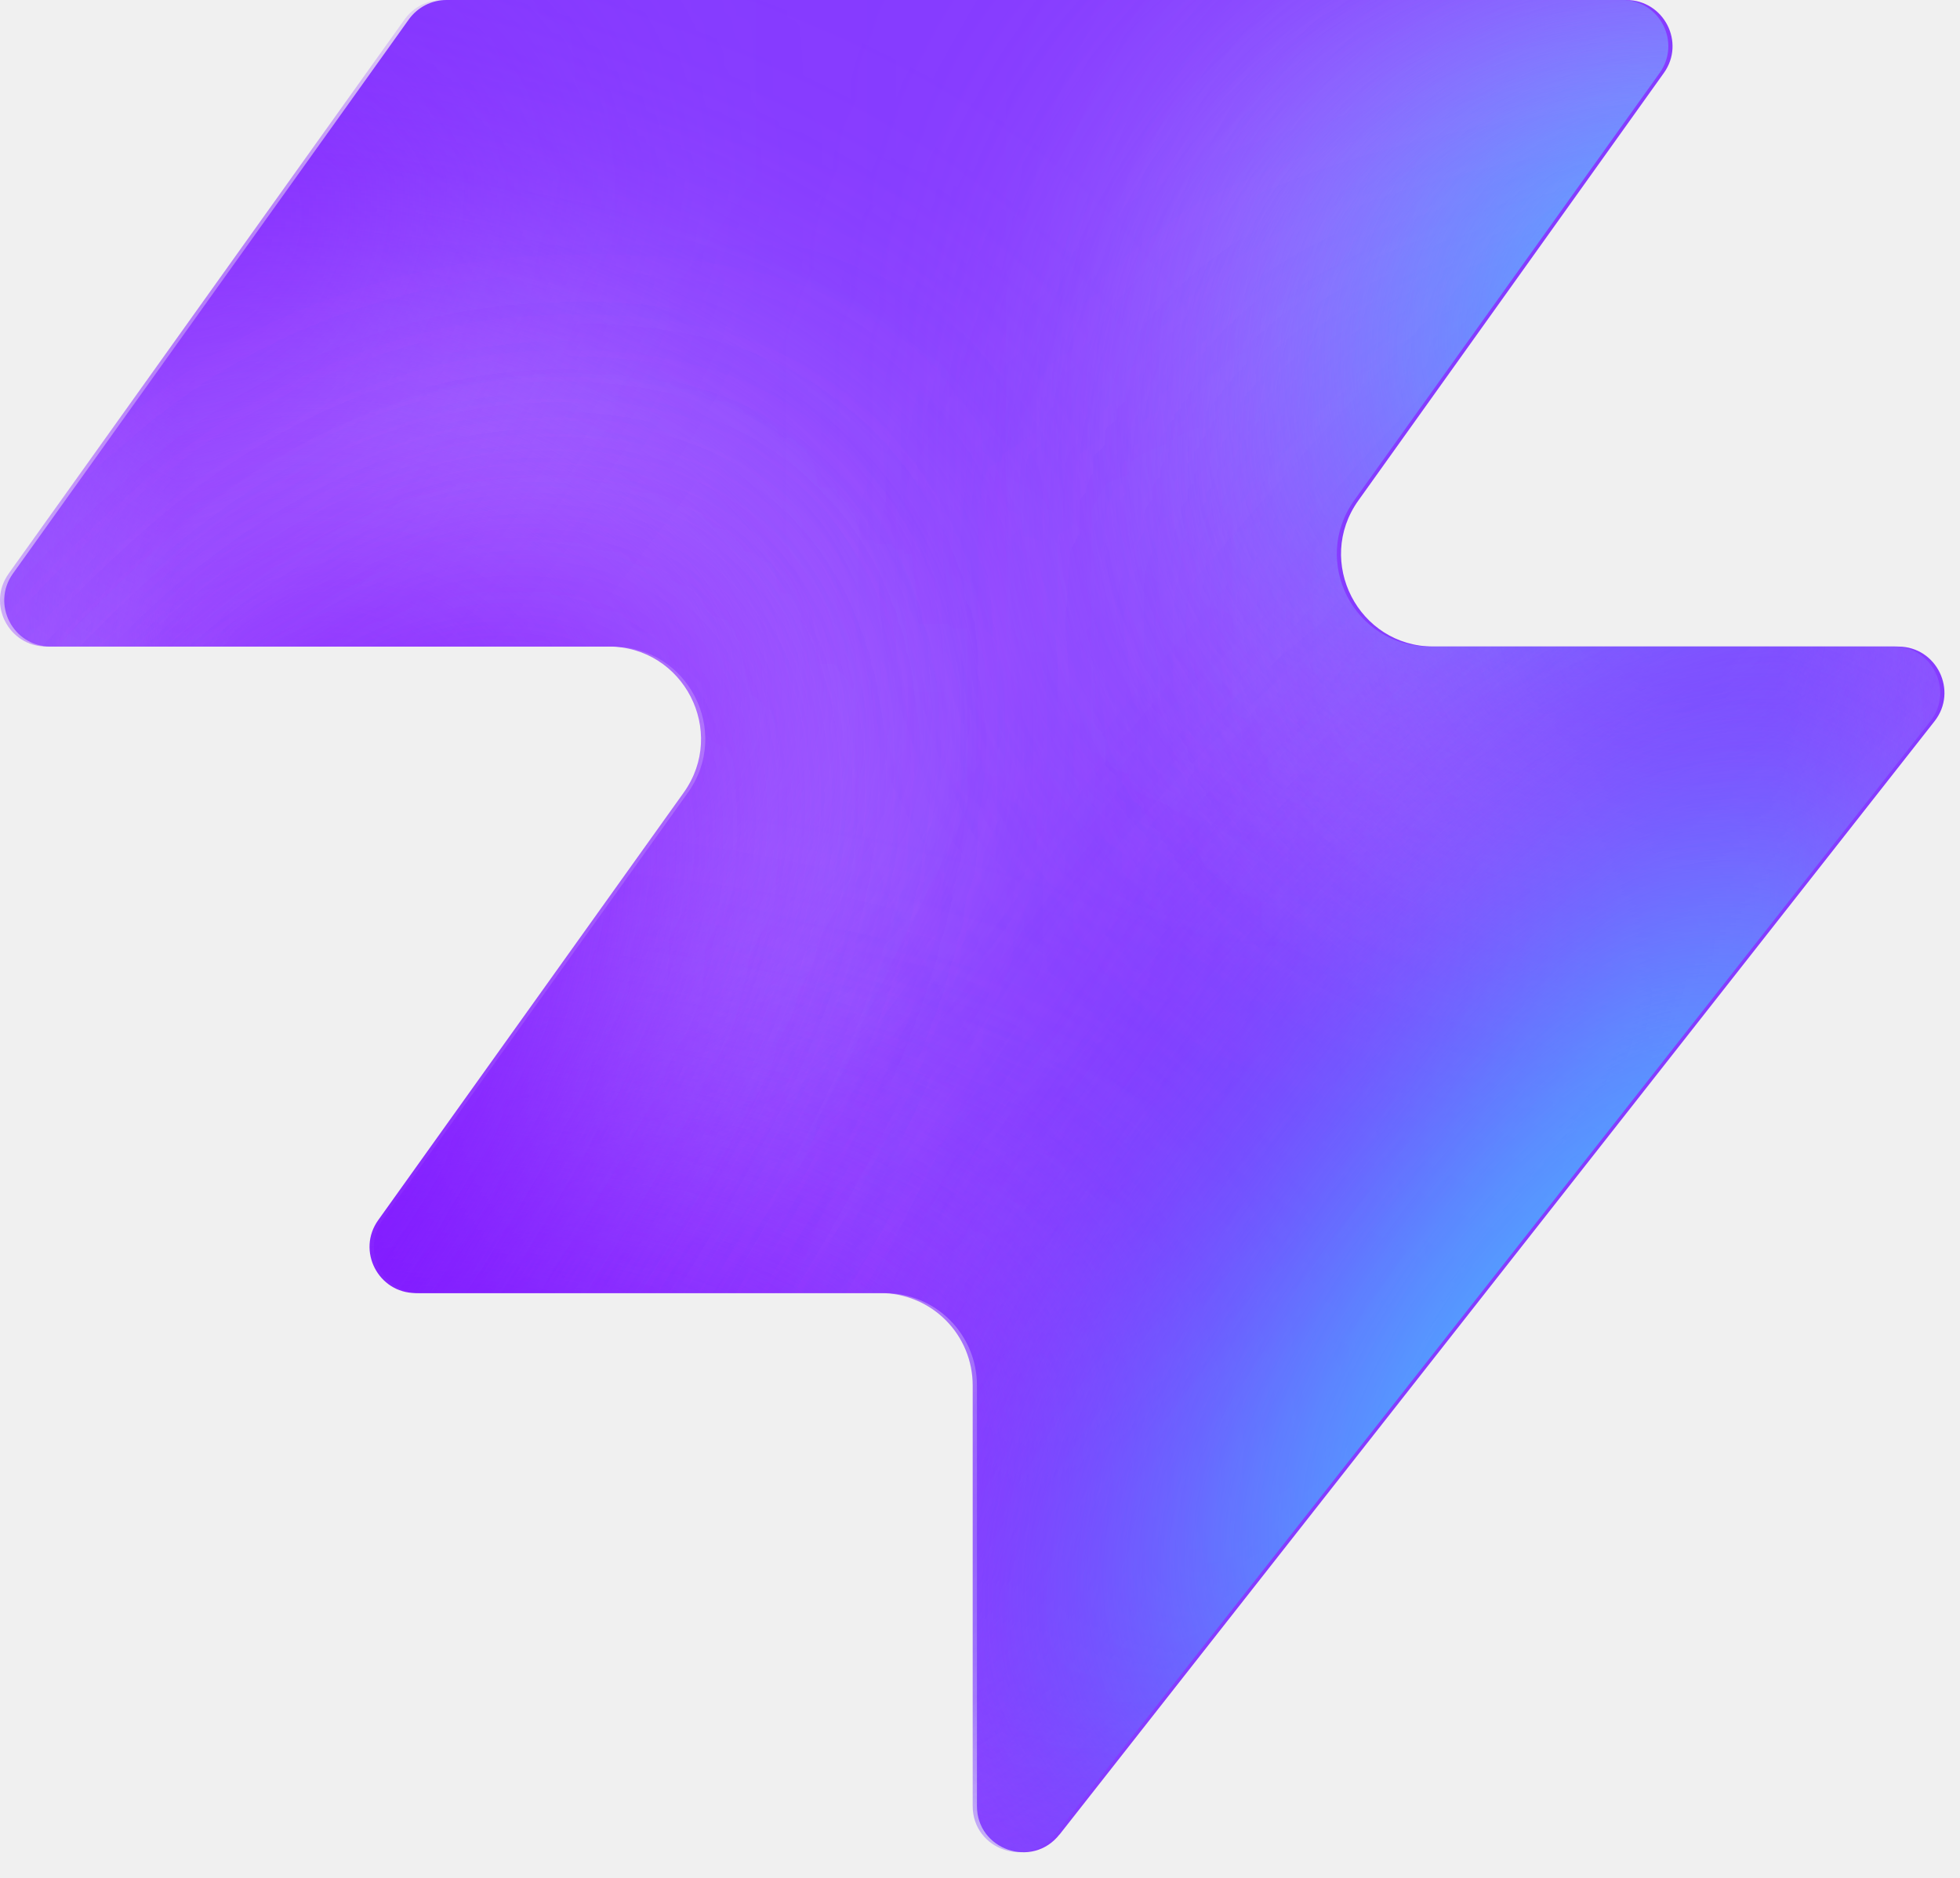
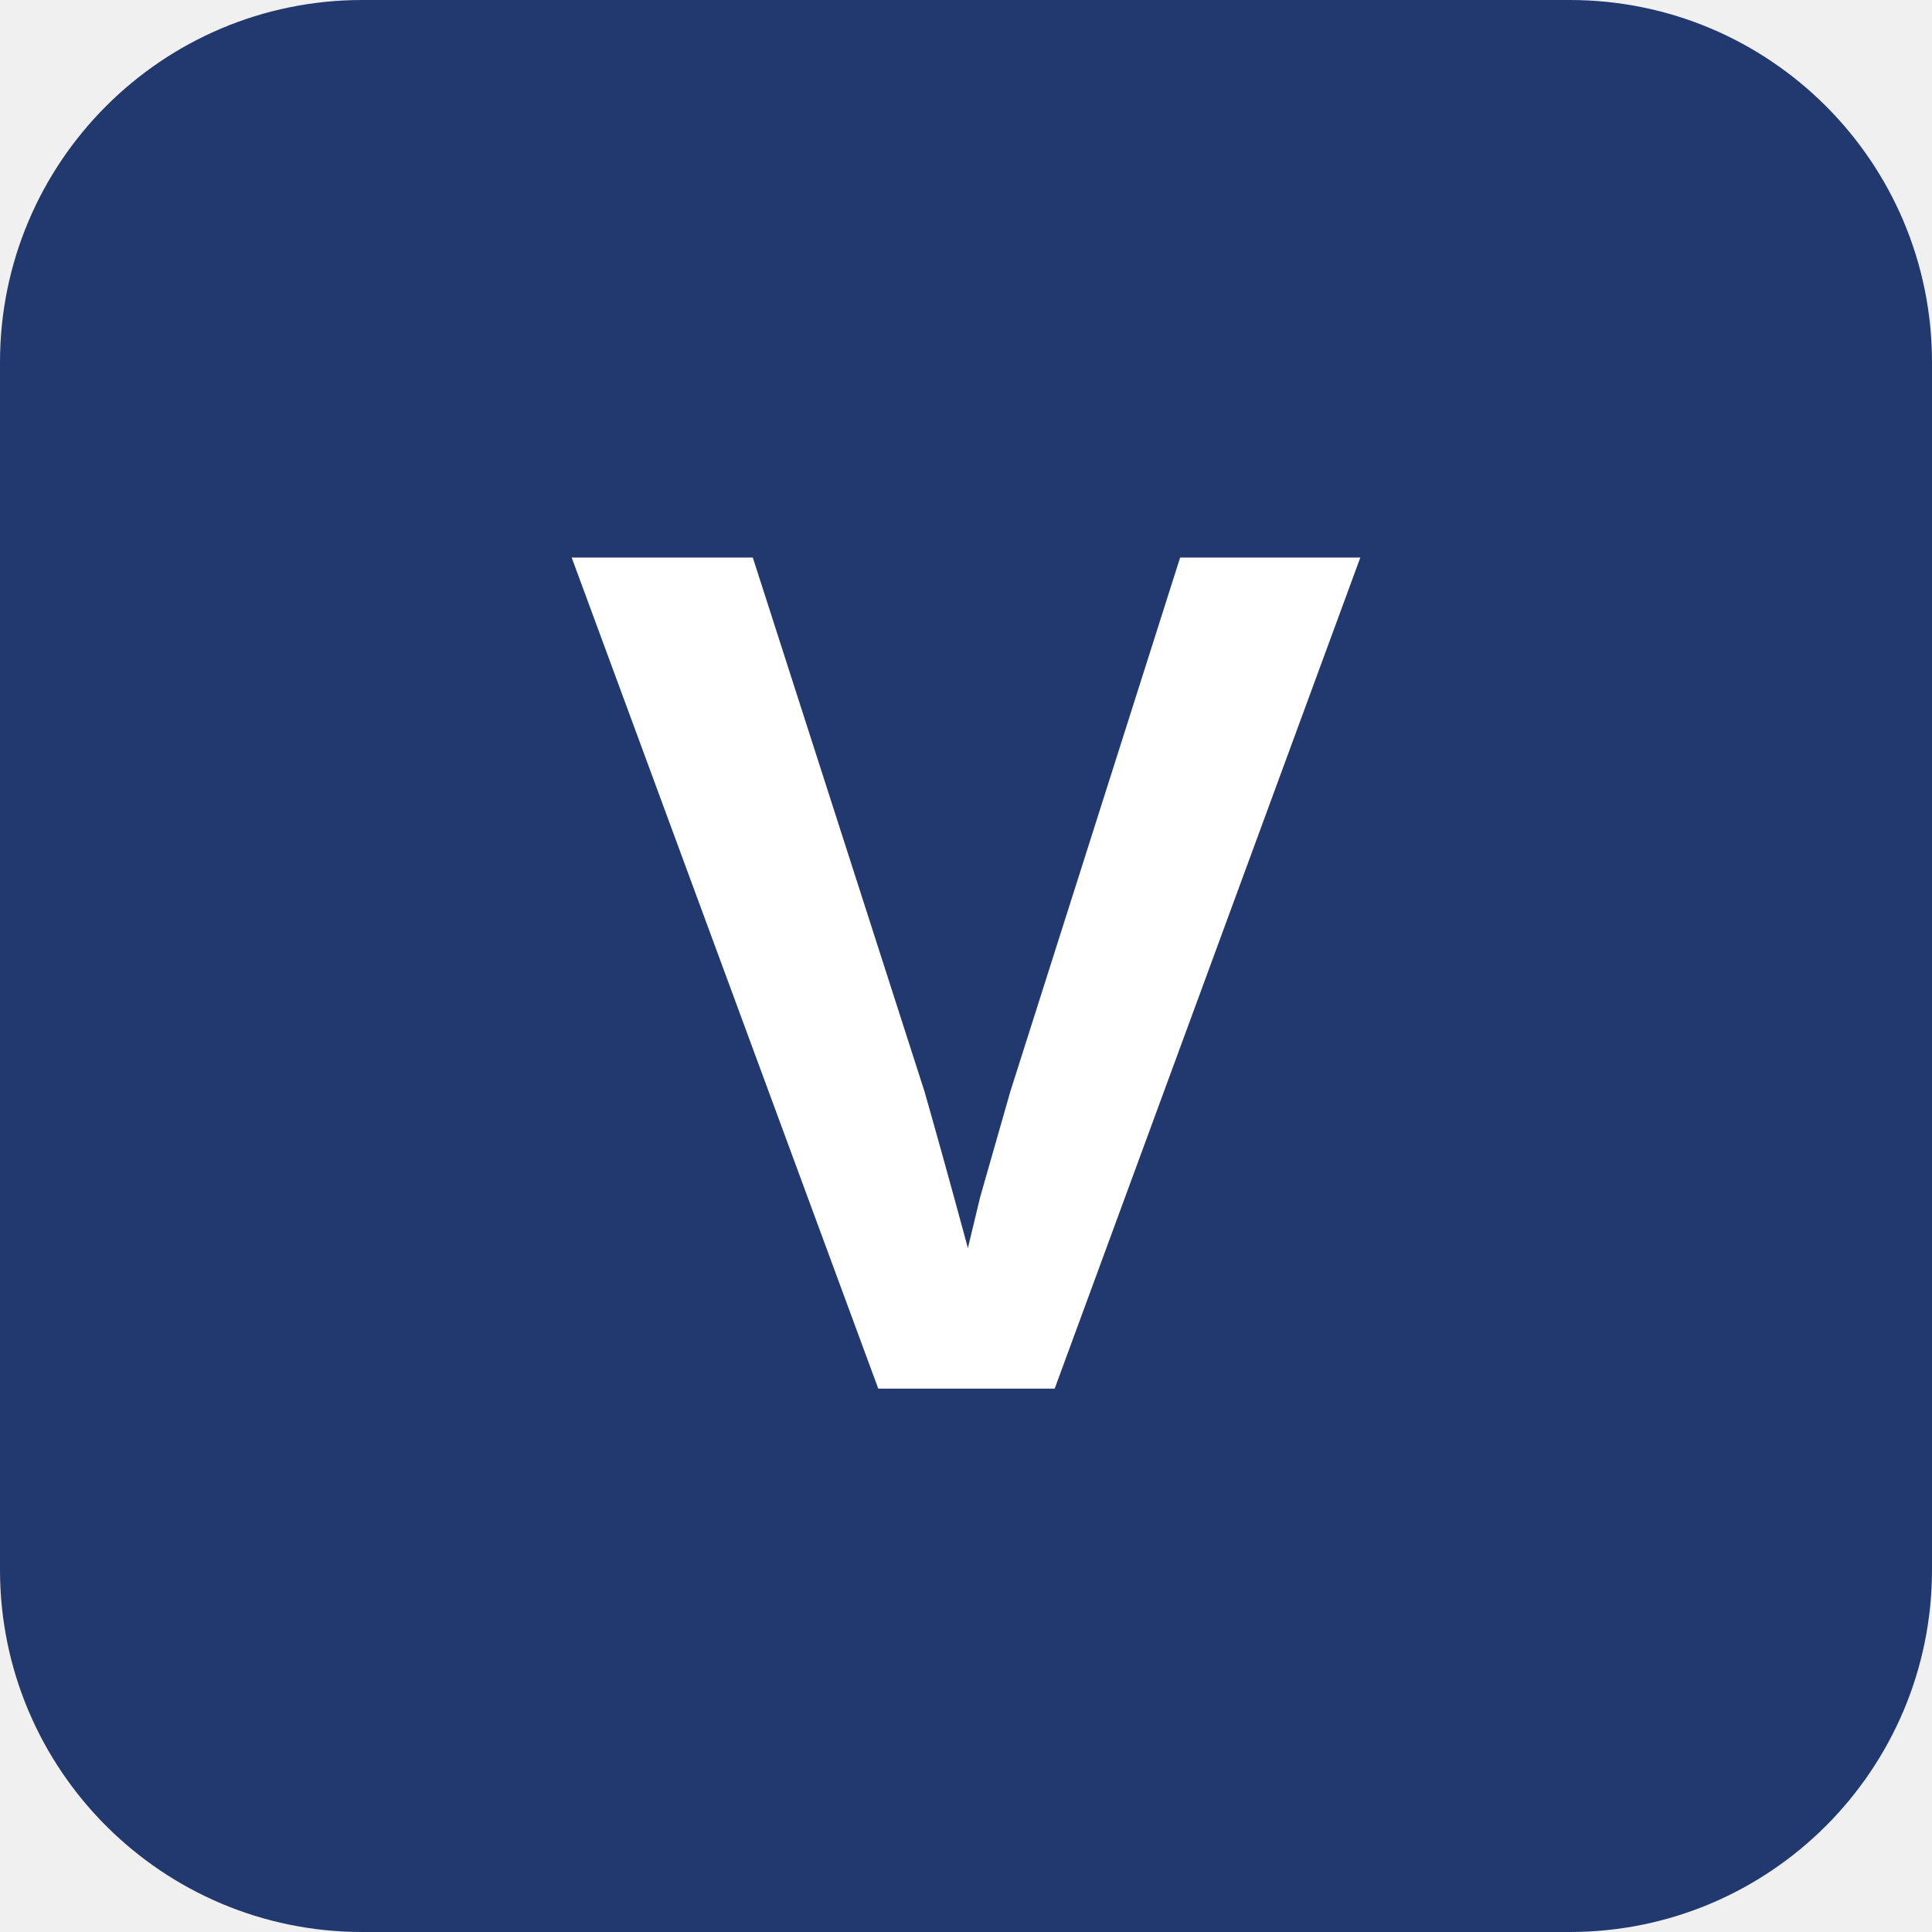
- <svg xmlns="http://www.w3.org/2000/svg" width="48" height="46" fill="none" viewBox="0 0 48 46">
-   <path fill="#863bff" d="M25.946 44.938c-.664.845-2.021.375-2.021-.698V33.937a2.26 2.26 0 0 0-2.262-2.262H10.287c-.92 0-1.456-1.04-.92-1.788l7.48-10.471c1.07-1.497 0-3.578-1.842-3.578H1.237c-.92 0-1.456-1.04-.92-1.788L10.013.474c.214-.297.556-.474.92-.474h28.894c.92 0 1.456 1.04.92 1.788l-7.48 10.471c-1.07 1.498 0 3.579 1.842 3.579h11.377c.943 0 1.473 1.088.89 1.83L25.947 44.94z" style="fill:#863bff;fill:color(display-p3 .525 .23 1);fill-opacity:1" />
-   <mask id="a" width="48" height="46" x="0" y="0" maskUnits="userSpaceOnUse" style="mask-type:alpha">
-     <path fill="#000" d="M25.842 44.938c-.664.844-2.021.375-2.021-.698V33.937a2.26 2.26 0 0 0-2.262-2.262H10.183c-.92 0-1.456-1.04-.92-1.788l7.48-10.471c1.07-1.498 0-3.579-1.842-3.579H1.133c-.92 0-1.456-1.04-.92-1.787L9.91.473c.214-.297.556-.474.92-.474h28.894c.92 0 1.456 1.04.92 1.788l-7.48 10.471c-1.07 1.498 0 3.578 1.842 3.578h11.377c.943 0 1.473 1.088.89 1.832L25.843 44.94z" style="fill:#000;fill-opacity:1" />
-   </mask>
-   <g mask="url(#a)">
-     <g filter="url(#b)">
-       <ellipse cx="5.508" cy="14.704" fill="#ede6ff" rx="5.508" ry="14.704" style="fill:#ede6ff;fill:color(display-p3 .927 .903 1);fill-opacity:1" transform="matrix(.00324 1 1 -.00324 -4.47 31.516)" />
-     </g>
-     <g filter="url(#c)">
-       <ellipse cx="10.399" cy="29.851" fill="#ede6ff" rx="10.399" ry="29.851" style="fill:#ede6ff;fill:color(display-p3 .927 .903 1);fill-opacity:1" transform="matrix(.00324 1 1 -.00324 -39.328 7.883)" />
-     </g>
-     <g filter="url(#d)">
-       <ellipse cx="5.508" cy="30.487" fill="#7e14ff" rx="5.508" ry="30.487" style="fill:#7e14ff;fill:color(display-p3 .492 .077 1);fill-opacity:1" transform="rotate(89.814 -25.913 -14.639)scale(1 -1)" />
-     </g>
-     <g filter="url(#e)">
-       <ellipse cx="5.508" cy="30.599" fill="#7e14ff" rx="5.508" ry="30.599" style="fill:#7e14ff;fill:color(display-p3 .492 .077 1);fill-opacity:1" transform="rotate(89.814 -32.644 -3.334)scale(1 -1)" />
-     </g>
-     <g filter="url(#f)">
-       <ellipse cx="5.508" cy="30.599" fill="#7e14ff" rx="5.508" ry="30.599" style="fill:#7e14ff;fill:color(display-p3 .492 .077 1);fill-opacity:1" transform="matrix(.00324 1 1 -.00324 -34.34 30.47)" />
-     </g>
-     <g filter="url(#g)">
-       <ellipse cx="14.072" cy="22.078" fill="#ede6ff" rx="14.072" ry="22.078" style="fill:#ede6ff;fill:color(display-p3 .927 .903 1);fill-opacity:1" transform="rotate(93.35 24.506 48.493)scale(-1 1)" />
-     </g>
-     <g filter="url(#h)">
-       <ellipse cx="3.47" cy="21.501" fill="#7e14ff" rx="3.47" ry="21.501" style="fill:#7e14ff;fill:color(display-p3 .492 .077 1);fill-opacity:1" transform="rotate(89.009 28.708 47.59)scale(-1 1)" />
-     </g>
-     <g filter="url(#i)">
-       <ellipse cx="3.47" cy="21.501" fill="#7e14ff" rx="3.47" ry="21.501" style="fill:#7e14ff;fill:color(display-p3 .492 .077 1);fill-opacity:1" transform="rotate(89.009 28.708 47.59)scale(-1 1)" />
-     </g>
-     <g filter="url(#j)">
-       <ellipse cx=".387" cy="8.972" fill="#7e14ff" rx="4.407" ry="29.108" style="fill:#7e14ff;fill:color(display-p3 .492 .077 1);fill-opacity:1" transform="rotate(39.51 .387 8.972)" />
-     </g>
-     <g filter="url(#k)">
-       <ellipse cx="47.523" cy="-6.092" fill="#7e14ff" rx="4.407" ry="29.108" style="fill:#7e14ff;fill:color(display-p3 .492 .077 1);fill-opacity:1" transform="rotate(37.892 47.523 -6.092)" />
-     </g>
-     <g filter="url(#l)">
-       <ellipse cx="41.412" cy="6.333" fill="#47bfff" rx="5.971" ry="9.665" style="fill:#47bfff;fill:color(display-p3 .28 .748 1);fill-opacity:1" transform="rotate(37.892 41.412 6.333)" />
-     </g>
-     <g filter="url(#m)">
-       <ellipse cx="-1.879" cy="38.332" fill="#7e14ff" rx="4.407" ry="29.108" style="fill:#7e14ff;fill:color(display-p3 .492 .077 1);fill-opacity:1" transform="rotate(37.892 -1.88 38.332)" />
-     </g>
-     <g filter="url(#n)">
-       <ellipse cx="-1.879" cy="38.332" fill="#7e14ff" rx="4.407" ry="29.108" style="fill:#7e14ff;fill:color(display-p3 .492 .077 1);fill-opacity:1" transform="rotate(37.892 -1.88 38.332)" />
-     </g>
-     <g filter="url(#o)">
-       <ellipse cx="35.651" cy="29.907" fill="#7e14ff" rx="4.407" ry="29.108" style="fill:#7e14ff;fill:color(display-p3 .492 .077 1);fill-opacity:1" transform="rotate(37.892 35.651 29.907)" />
-     </g>
-     <g filter="url(#p)">
-       <ellipse cx="38.418" cy="32.4" fill="#47bfff" rx="5.971" ry="15.297" style="fill:#47bfff;fill:color(display-p3 .28 .748 1);fill-opacity:1" transform="rotate(37.892 38.418 32.4)" />
-     </g>
-   </g>
-   <defs>
-     <filter id="b" width="60.045" height="41.654" x="-19.77" y="16.149" color-interpolation-filters="sRGB" filterUnits="userSpaceOnUse">
-       <feFlood flood-opacity="0" result="BackgroundImageFix" />
-       <feBlend in="SourceGraphic" in2="BackgroundImageFix" result="shape" />
-       <feGaussianBlur result="effect1_foregroundBlur_2002_17158" stdDeviation="7.659" />
-     </filter>
-     <filter id="c" width="90.34" height="51.437" x="-54.613" y="-7.533" color-interpolation-filters="sRGB" filterUnits="userSpaceOnUse">
-       <feFlood flood-opacity="0" result="BackgroundImageFix" />
-       <feBlend in="SourceGraphic" in2="BackgroundImageFix" result="shape" />
-       <feGaussianBlur result="effect1_foregroundBlur_2002_17158" stdDeviation="7.659" />
-     </filter>
-     <filter id="d" width="79.355" height="29.4" x="-49.64" y="2.03" color-interpolation-filters="sRGB" filterUnits="userSpaceOnUse">
-       <feFlood flood-opacity="0" result="BackgroundImageFix" />
-       <feBlend in="SourceGraphic" in2="BackgroundImageFix" result="shape" />
-       <feGaussianBlur result="effect1_foregroundBlur_2002_17158" stdDeviation="4.596" />
-     </filter>
-     <filter id="e" width="79.579" height="29.4" x="-45.045" y="20.029" color-interpolation-filters="sRGB" filterUnits="userSpaceOnUse">
-       <feFlood flood-opacity="0" result="BackgroundImageFix" />
-       <feBlend in="SourceGraphic" in2="BackgroundImageFix" result="shape" />
-       <feGaussianBlur result="effect1_foregroundBlur_2002_17158" stdDeviation="4.596" />
-     </filter>
-     <filter id="f" width="79.579" height="29.4" x="-43.513" y="21.178" color-interpolation-filters="sRGB" filterUnits="userSpaceOnUse">
-       <feFlood flood-opacity="0" result="BackgroundImageFix" />
-       <feBlend in="SourceGraphic" in2="BackgroundImageFix" result="shape" />
-       <feGaussianBlur result="effect1_foregroundBlur_2002_17158" stdDeviation="4.596" />
-     </filter>
-     <filter id="g" width="74.749" height="58.852" x="15.756" y="-17.901" color-interpolation-filters="sRGB" filterUnits="userSpaceOnUse">
-       <feFlood flood-opacity="0" result="BackgroundImageFix" />
-       <feBlend in="SourceGraphic" in2="BackgroundImageFix" result="shape" />
-       <feGaussianBlur result="effect1_foregroundBlur_2002_17158" stdDeviation="7.659" />
-     </filter>
-     <filter id="h" width="61.377" height="25.362" x="23.548" y="2.284" color-interpolation-filters="sRGB" filterUnits="userSpaceOnUse">
-       <feFlood flood-opacity="0" result="BackgroundImageFix" />
-       <feBlend in="SourceGraphic" in2="BackgroundImageFix" result="shape" />
-       <feGaussianBlur result="effect1_foregroundBlur_2002_17158" stdDeviation="4.596" />
-     </filter>
-     <filter id="i" width="61.377" height="25.362" x="23.548" y="2.284" color-interpolation-filters="sRGB" filterUnits="userSpaceOnUse">
-       <feFlood flood-opacity="0" result="BackgroundImageFix" />
-       <feBlend in="SourceGraphic" in2="BackgroundImageFix" result="shape" />
-       <feGaussianBlur result="effect1_foregroundBlur_2002_17158" stdDeviation="4.596" />
-     </filter>
-     <filter id="j" width="56.045" height="63.649" x="-27.636" y="-22.853" color-interpolation-filters="sRGB" filterUnits="userSpaceOnUse">
-       <feFlood flood-opacity="0" result="BackgroundImageFix" />
-       <feBlend in="SourceGraphic" in2="BackgroundImageFix" result="shape" />
-       <feGaussianBlur result="effect1_foregroundBlur_2002_17158" stdDeviation="4.596" />
-     </filter>
-     <filter id="k" width="54.814" height="64.646" x="20.116" y="-38.415" color-interpolation-filters="sRGB" filterUnits="userSpaceOnUse">
-       <feFlood flood-opacity="0" result="BackgroundImageFix" />
-       <feBlend in="SourceGraphic" in2="BackgroundImageFix" result="shape" />
-       <feGaussianBlur result="effect1_foregroundBlur_2002_17158" stdDeviation="4.596" />
-     </filter>
-     <filter id="l" width="33.541" height="35.313" x="24.641" y="-11.323" color-interpolation-filters="sRGB" filterUnits="userSpaceOnUse">
-       <feFlood flood-opacity="0" result="BackgroundImageFix" />
-       <feBlend in="SourceGraphic" in2="BackgroundImageFix" result="shape" />
-       <feGaussianBlur result="effect1_foregroundBlur_2002_17158" stdDeviation="4.596" />
-     </filter>
-     <filter id="m" width="54.814" height="64.646" x="-29.286" y="6.009" color-interpolation-filters="sRGB" filterUnits="userSpaceOnUse">
-       <feFlood flood-opacity="0" result="BackgroundImageFix" />
-       <feBlend in="SourceGraphic" in2="BackgroundImageFix" result="shape" />
-       <feGaussianBlur result="effect1_foregroundBlur_2002_17158" stdDeviation="4.596" />
-     </filter>
-     <filter id="n" width="54.814" height="64.646" x="-29.286" y="6.009" color-interpolation-filters="sRGB" filterUnits="userSpaceOnUse">
-       <feFlood flood-opacity="0" result="BackgroundImageFix" />
-       <feBlend in="SourceGraphic" in2="BackgroundImageFix" result="shape" />
-       <feGaussianBlur result="effect1_foregroundBlur_2002_17158" stdDeviation="4.596" />
-     </filter>
-     <filter id="o" width="54.814" height="64.646" x="8.244" y="-2.416" color-interpolation-filters="sRGB" filterUnits="userSpaceOnUse">
-       <feFlood flood-opacity="0" result="BackgroundImageFix" />
-       <feBlend in="SourceGraphic" in2="BackgroundImageFix" result="shape" />
-       <feGaussianBlur result="effect1_foregroundBlur_2002_17158" stdDeviation="4.596" />
-     </filter>
-     <filter id="p" width="39.409" height="43.623" x="18.713" y="10.588" color-interpolation-filters="sRGB" filterUnits="userSpaceOnUse">
-       <feFlood flood-opacity="0" result="BackgroundImageFix" />
-       <feBlend in="SourceGraphic" in2="BackgroundImageFix" result="shape" />
-       <feGaussianBlur result="effect1_foregroundBlur_2002_17158" stdDeviation="4.596" />
-     </filter>
-   </defs>
+ <svg xmlns="http://www.w3.org/2000/svg" viewBox="0 0 32 32">
+   <rect width="32" height="32" rx="6" fill="#22396f" />
+   <text x="16" y="23" font-size="20" font-weight="700" text-anchor="middle" fill="#fff" font-family="Arial, sans-serif">V</text>
</svg>
